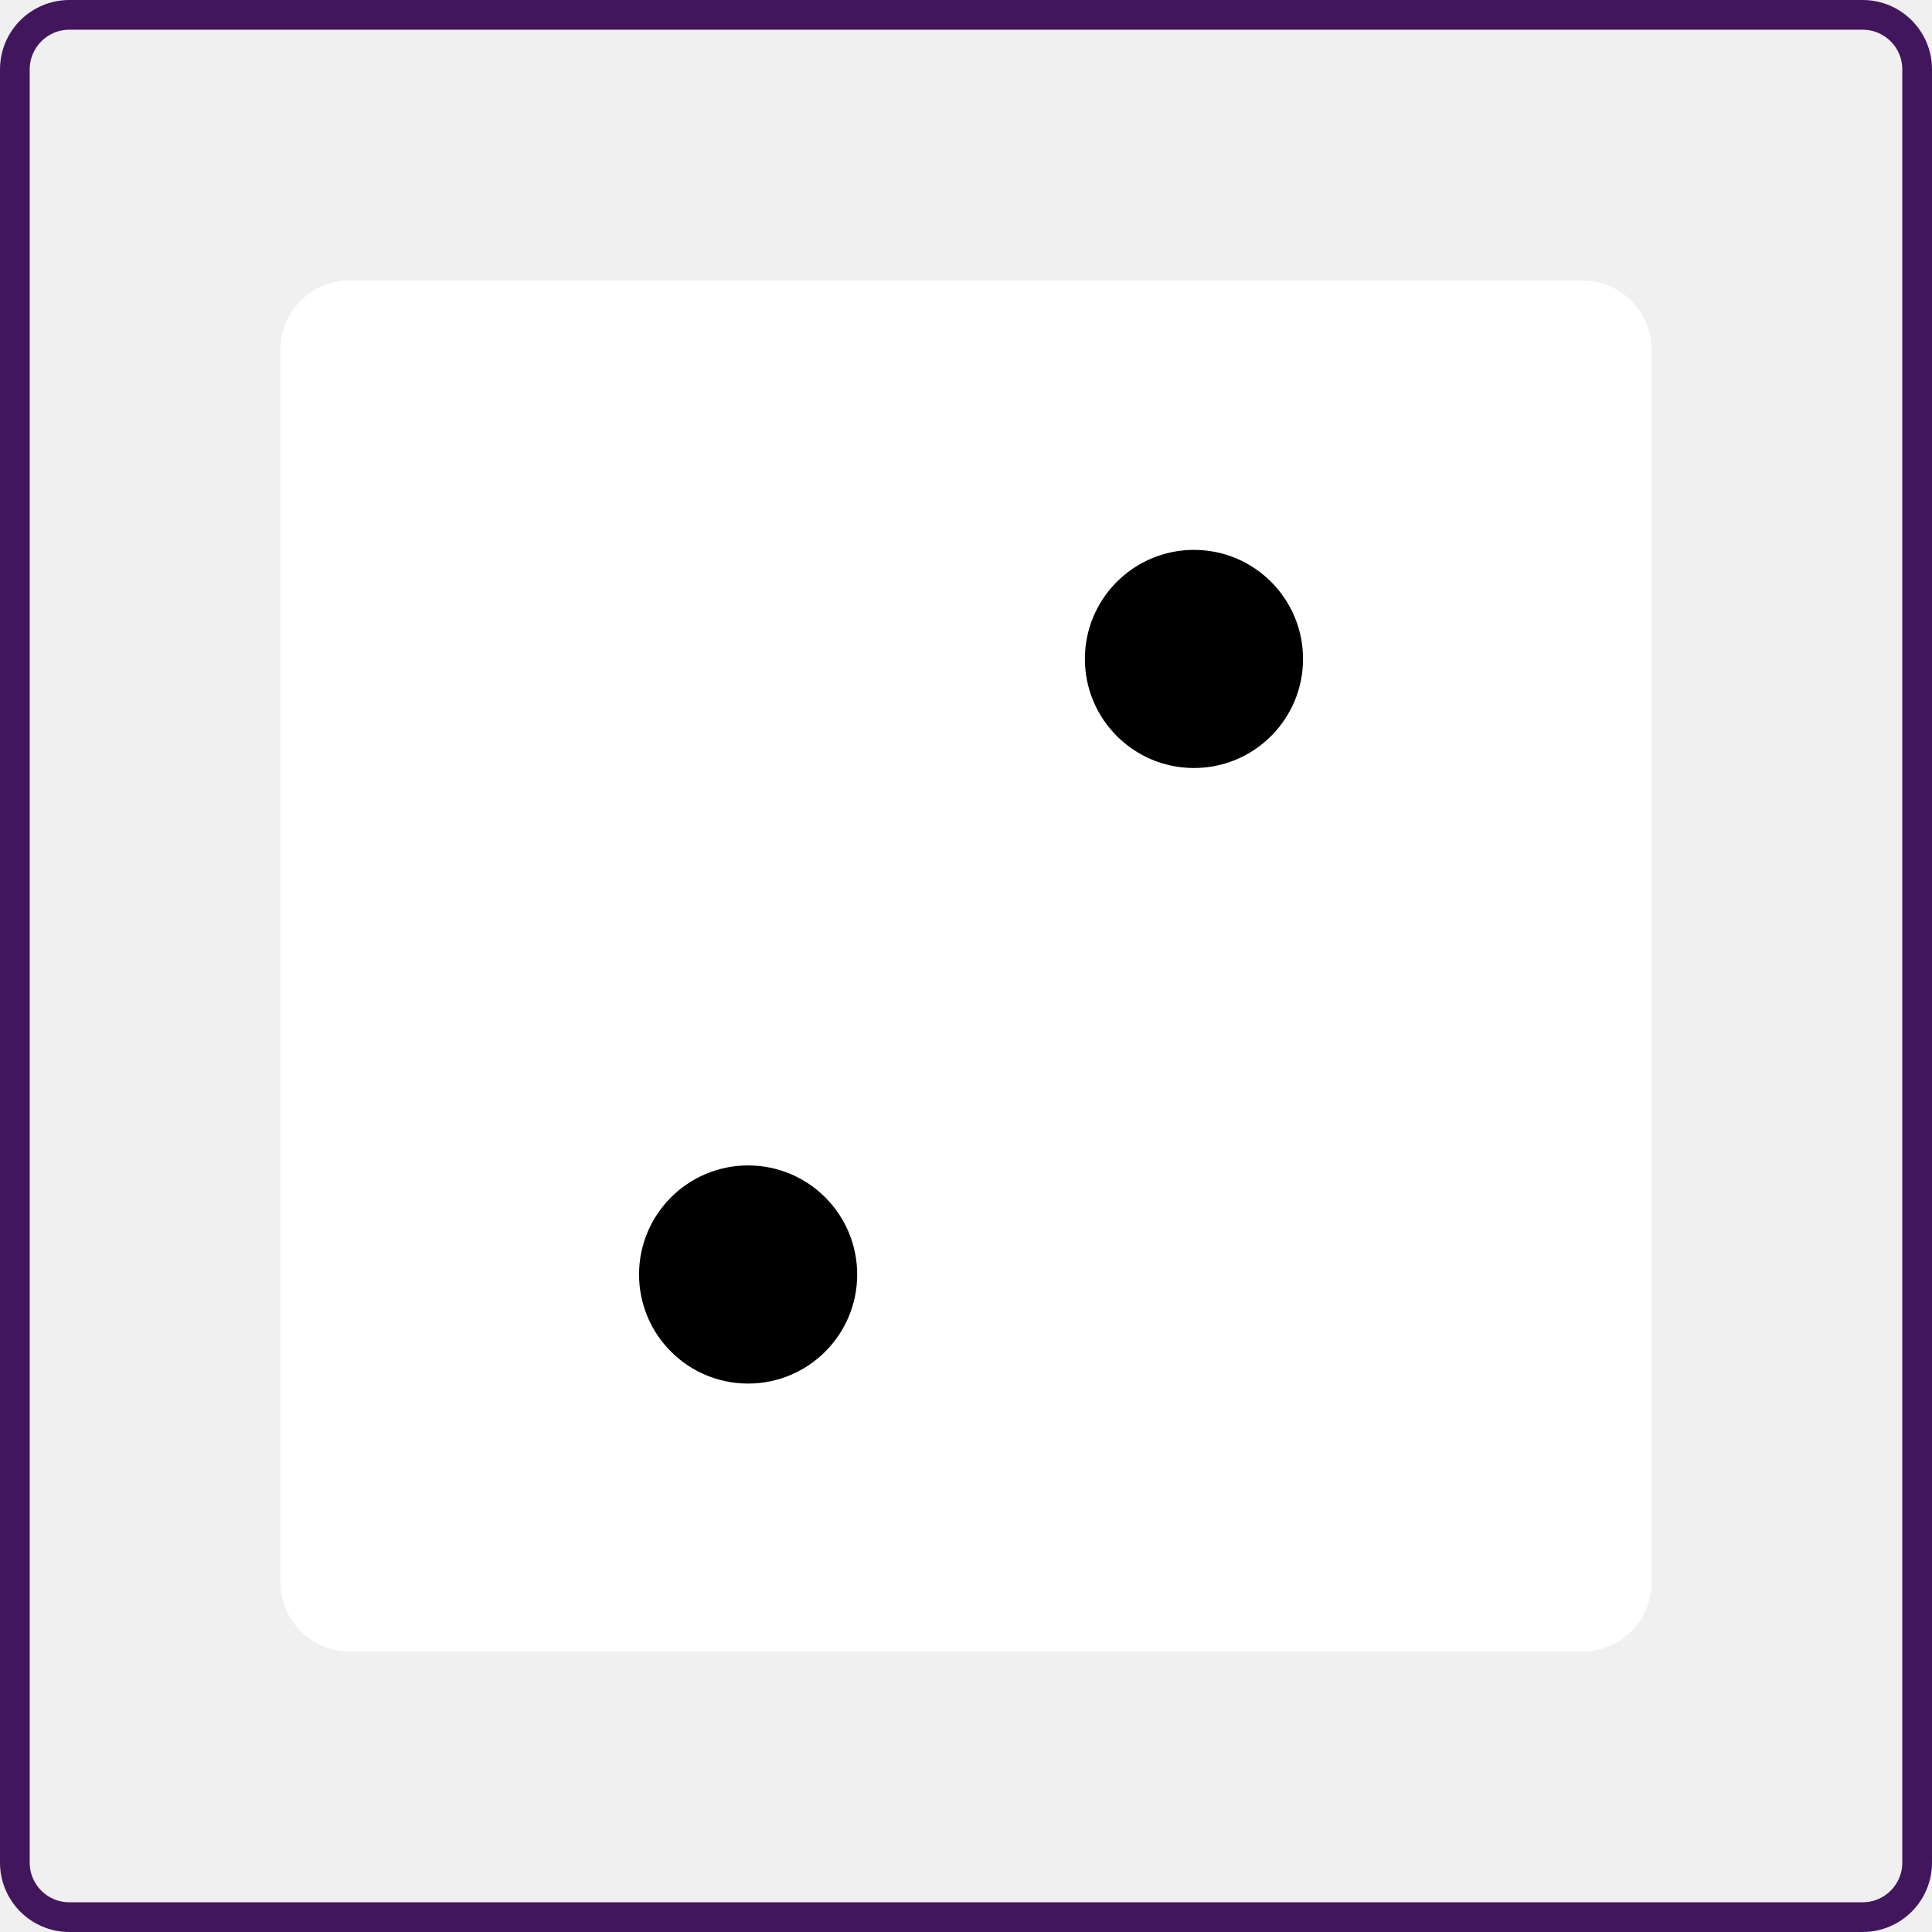
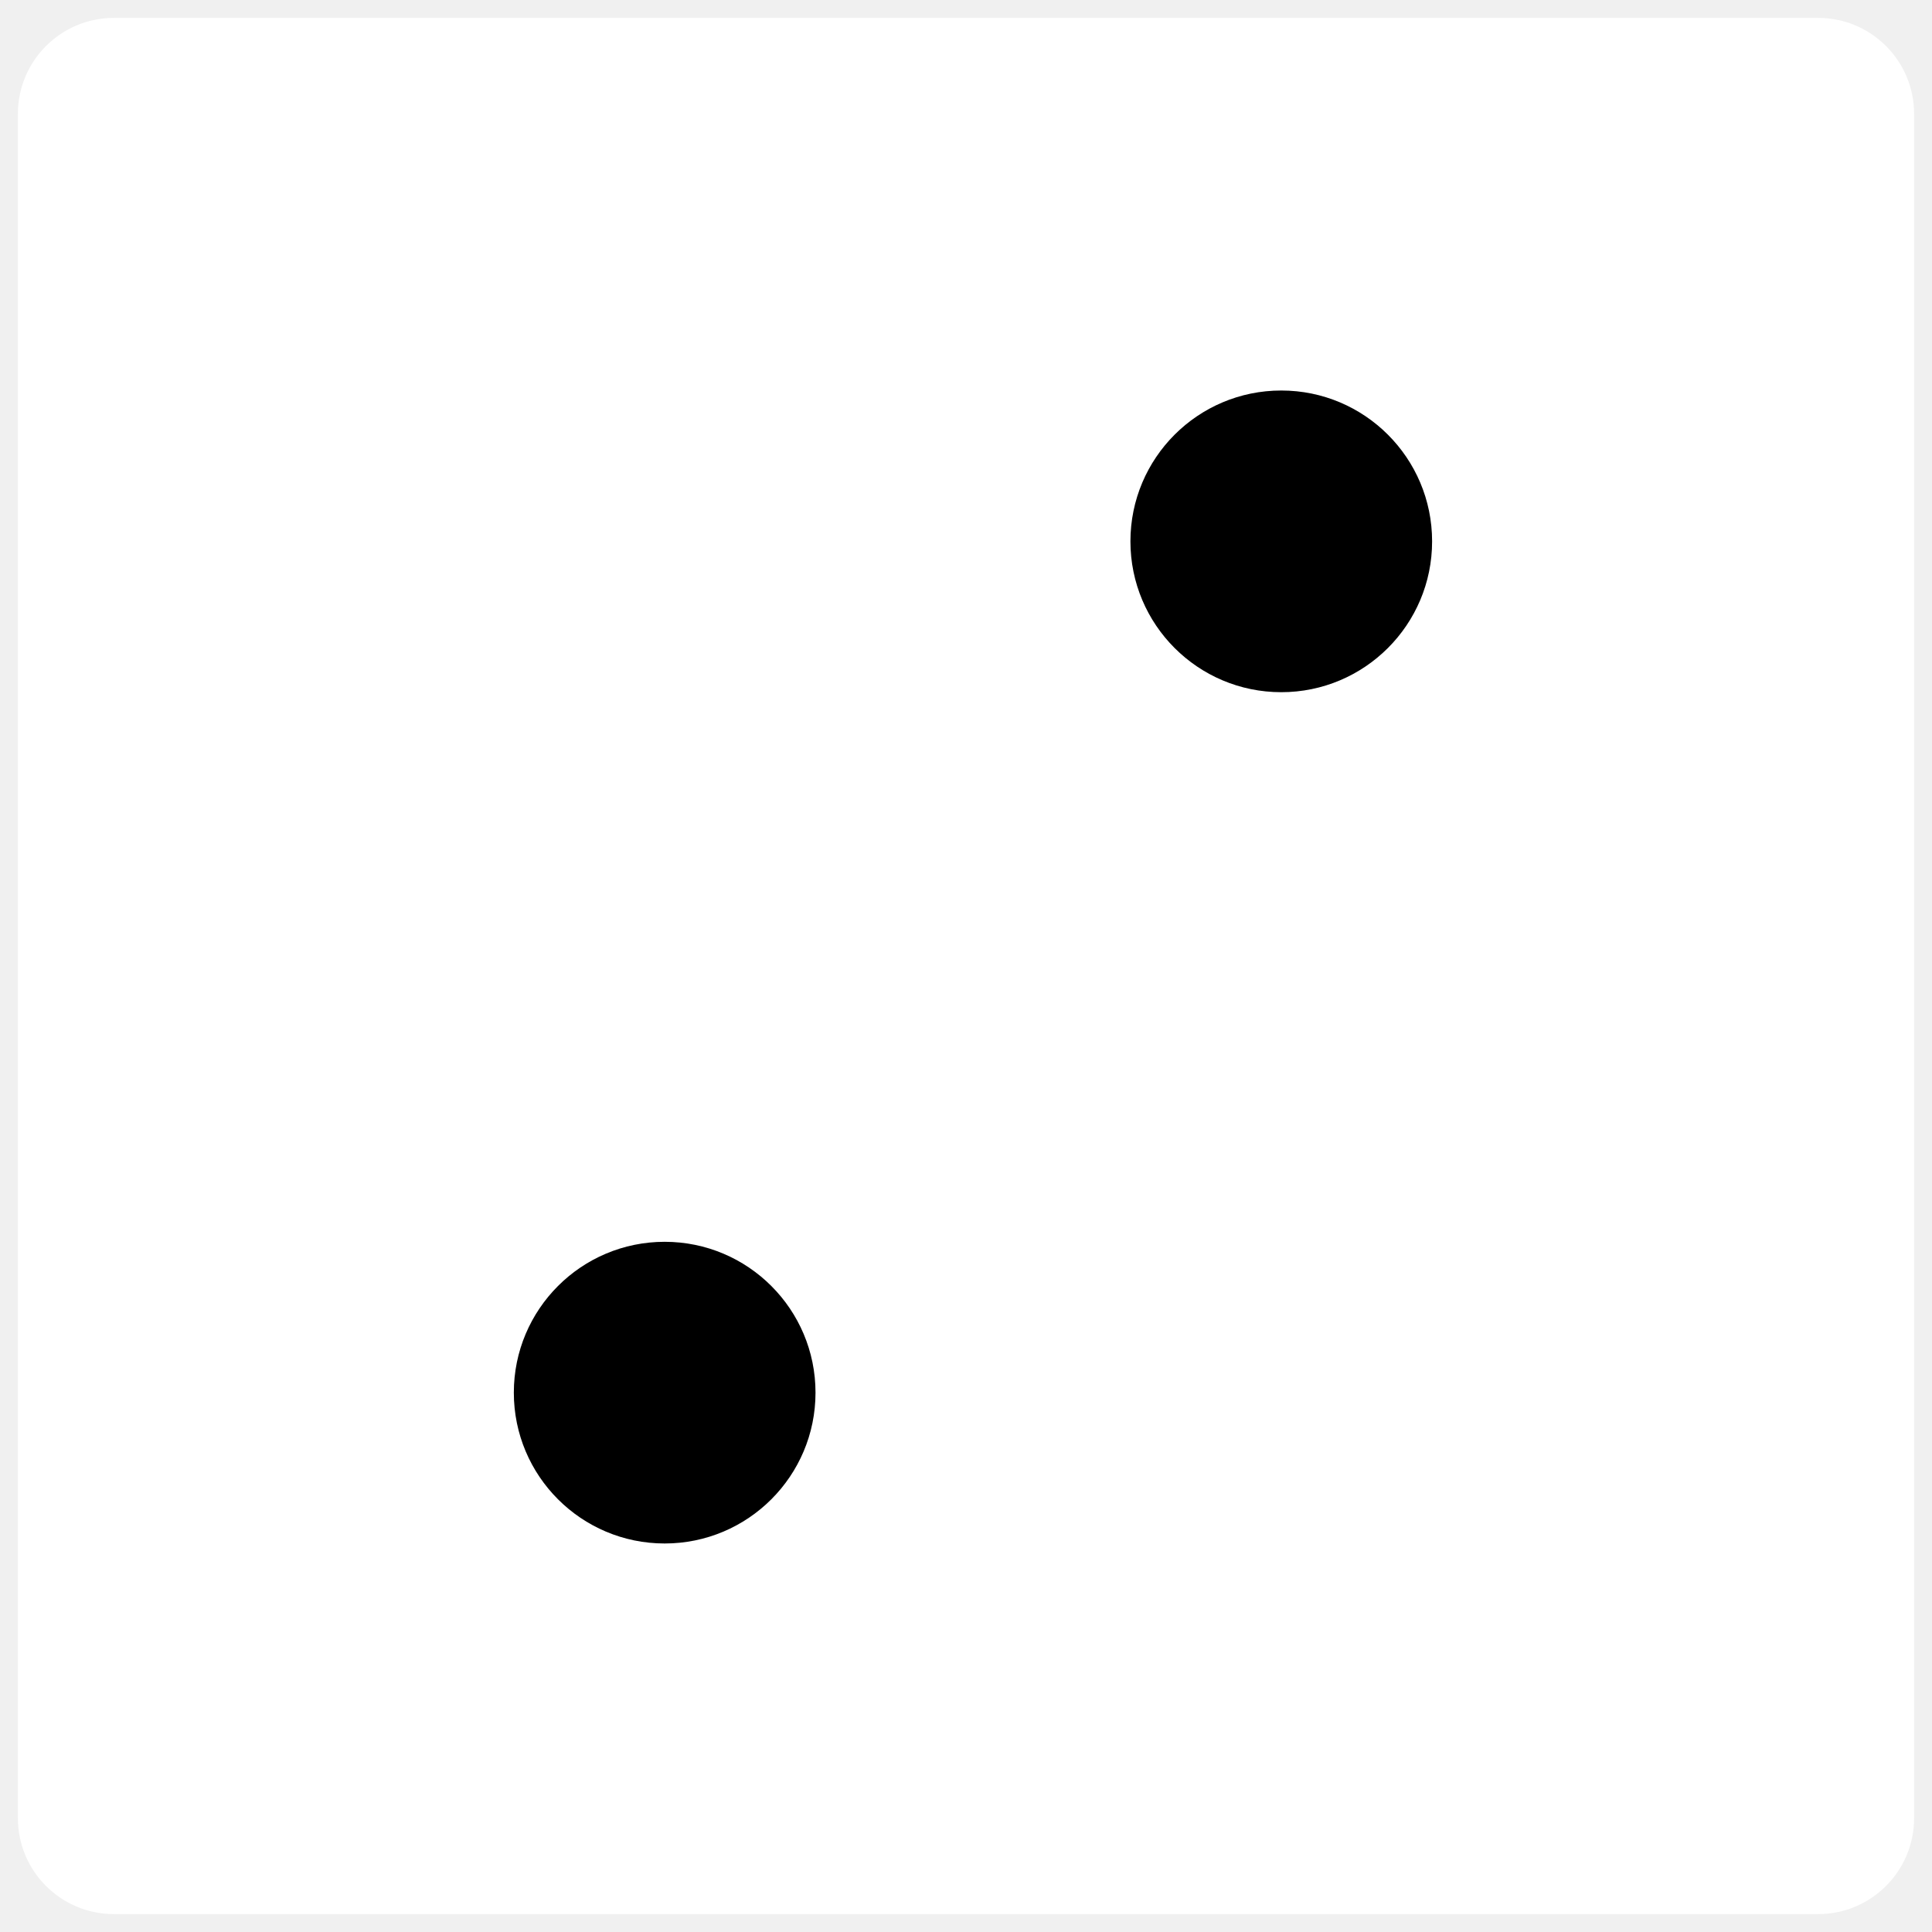
- <svg xmlns="http://www.w3.org/2000/svg" width="130" height="130" viewBox="0 0 130 130" fill="none">
-   <rect x="1" y="1" width="128" height="128" rx="3.668" stroke="#42165D" stroke-width="2" />
-   <rect x="18.871" y="18.871" width="92.258" height="92.258" rx="4.668" fill="white" />
-   <circle cx="50.339" cy="85.758" r="7.339" fill="black" />
-   <circle cx="80.339" cy="44.339" r="7.339" fill="black" />
+ <svg xmlns="http://www.w3.org/2000/svg" width="94" height="94" viewBox="0 0 94 94" fill="none">
+   <rect x="0.871" y="0.871" width="92.258" height="92.258" rx="4.668" fill="white" />
+   <circle cx="32.339" cy="67.758" r="7.339" fill="black" />
+   <circle cx="62.339" cy="26.339" r="7.339" fill="black" />
</svg>
